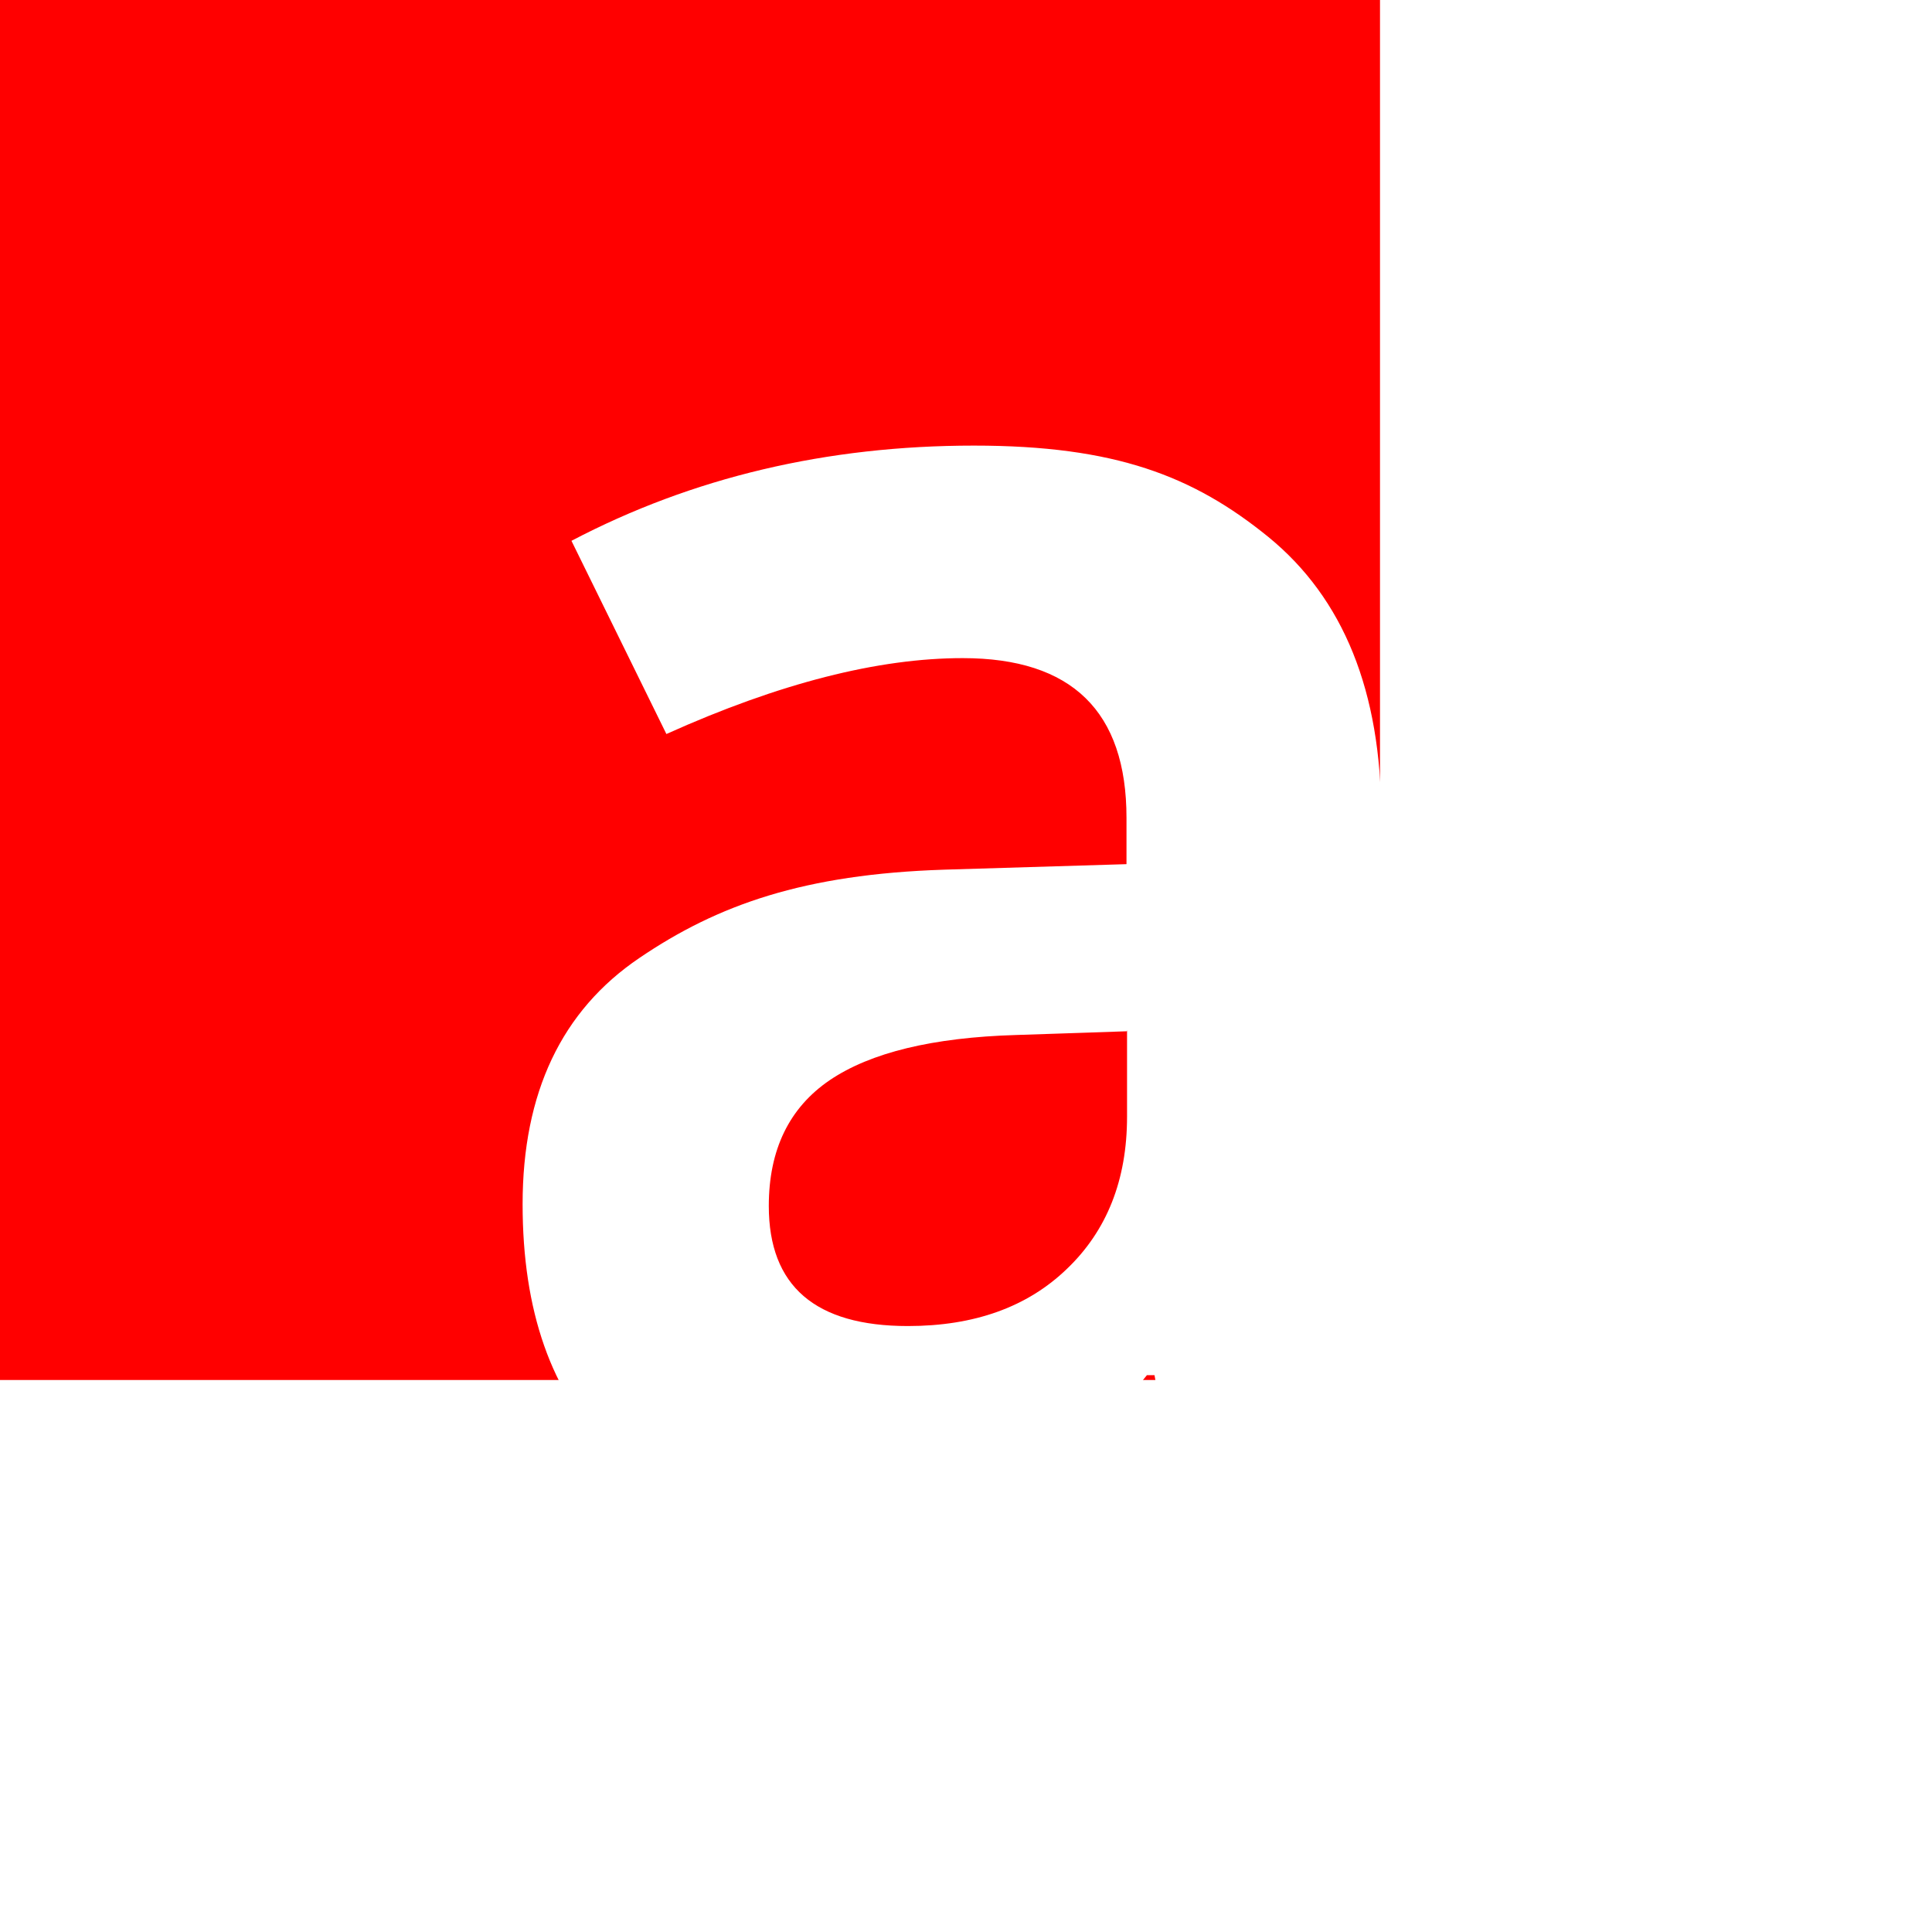
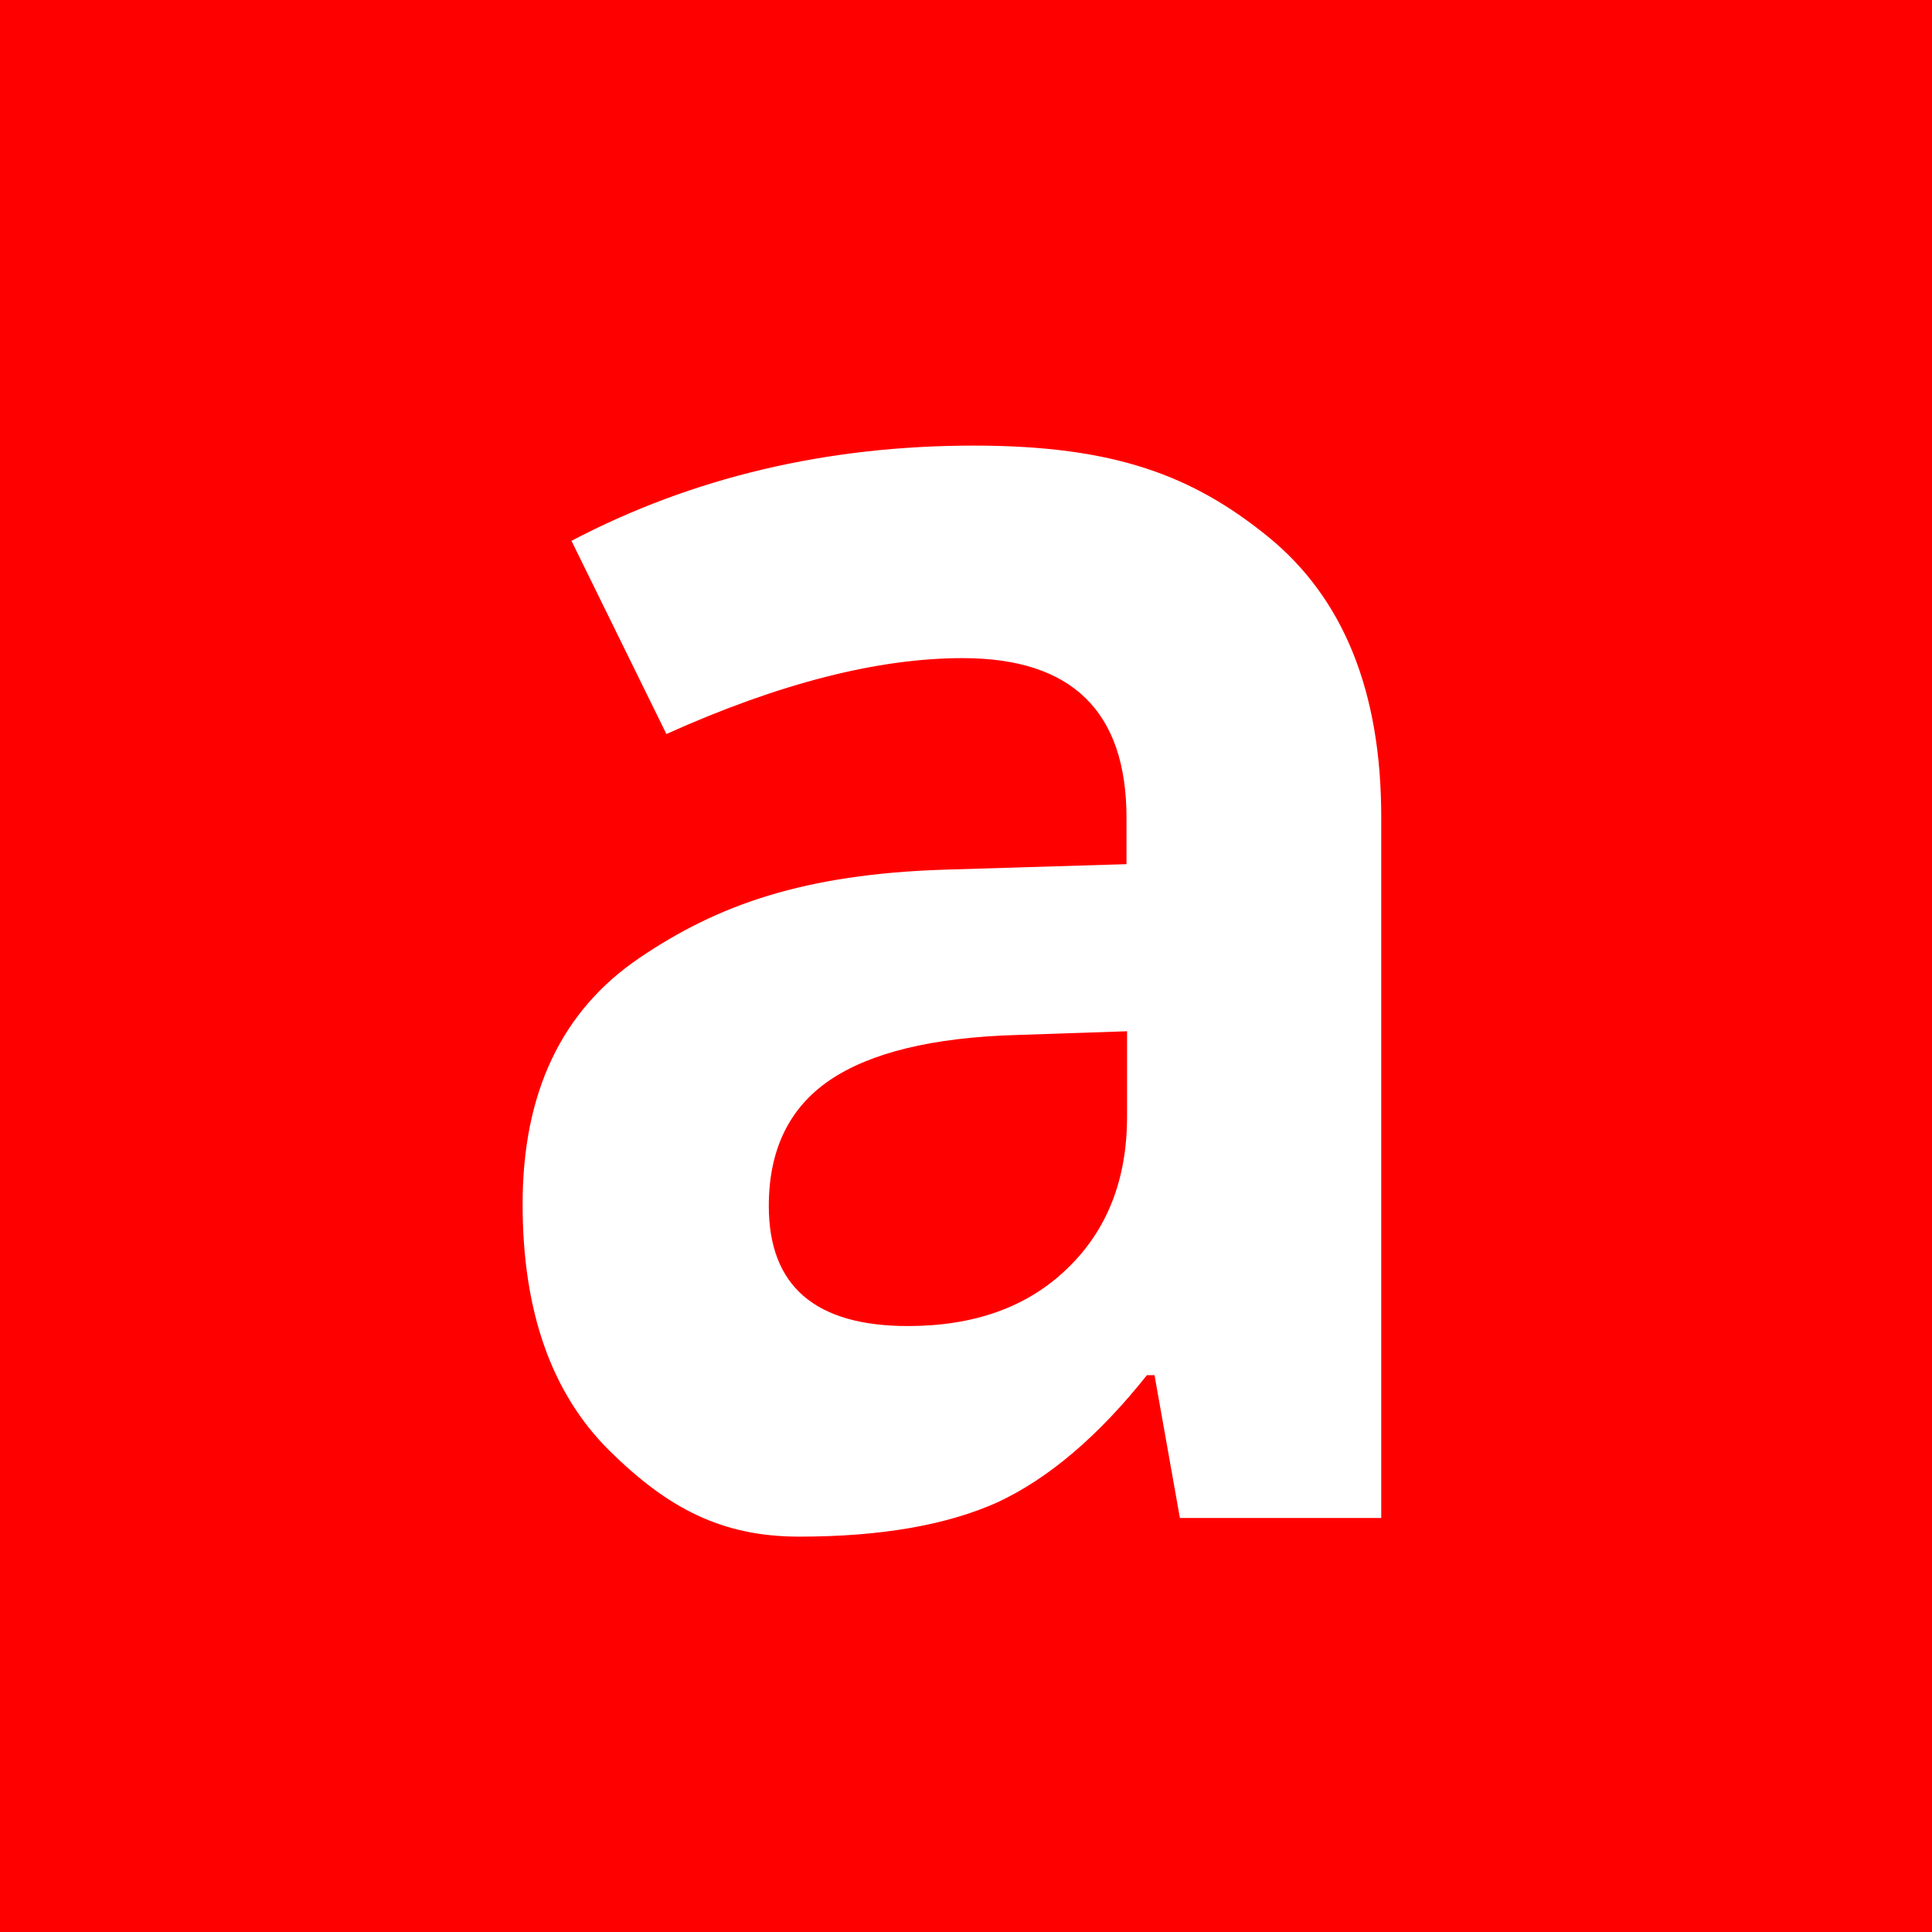
<svg xmlns="http://www.w3.org/2000/svg" lang="en-GB" viewBox="0 0 14 14">
  <defs>
    <style>

  rect {
    fill: rgb(255, 0, 0);
  }

  path {
    fill: rgb(255, 255, 255);
  }

  #lower-case {
    transform: translate(-10px, -6px);
  }

  </style>
  </defs>
-   <rect width="10" height="10" />
+   <rect width="14" height="14" />
  <g id="case-insensitive">
    <path id="lower-case" d="M18.55 17l-.184-1.035h-.055c-.35.44-.71.747-1.08.92-.37.167-.85.25-1.44.25-.564 0-.955-.208-1.377-.625-.42-.418-.627-1.012-.627-1.784 0-.808.283-1.403.846-1.784.568-.386 1.193-.607 2.208-.64l1.322-.04v-.335c0-.772-.396-1.158-1.187-1.158-.61 0-1.325.18-2.147.55l-.688-1.4c.877-.46 1.85-.69 2.916-.69 1.024 0 1.59.22 2.134.662.545.445.818 1.12.818 2.03V17h-1.45m-.394-3.527l-.802.027c-.604.018-1.054.127-1.35.327-.294.2-.442.504-.442.912 0 .58.336.87 1.008.87.48 0 .865-.137 1.152-.414.29-.277.436-.645.436-1.103v-.627" />
  </g>
</svg>
